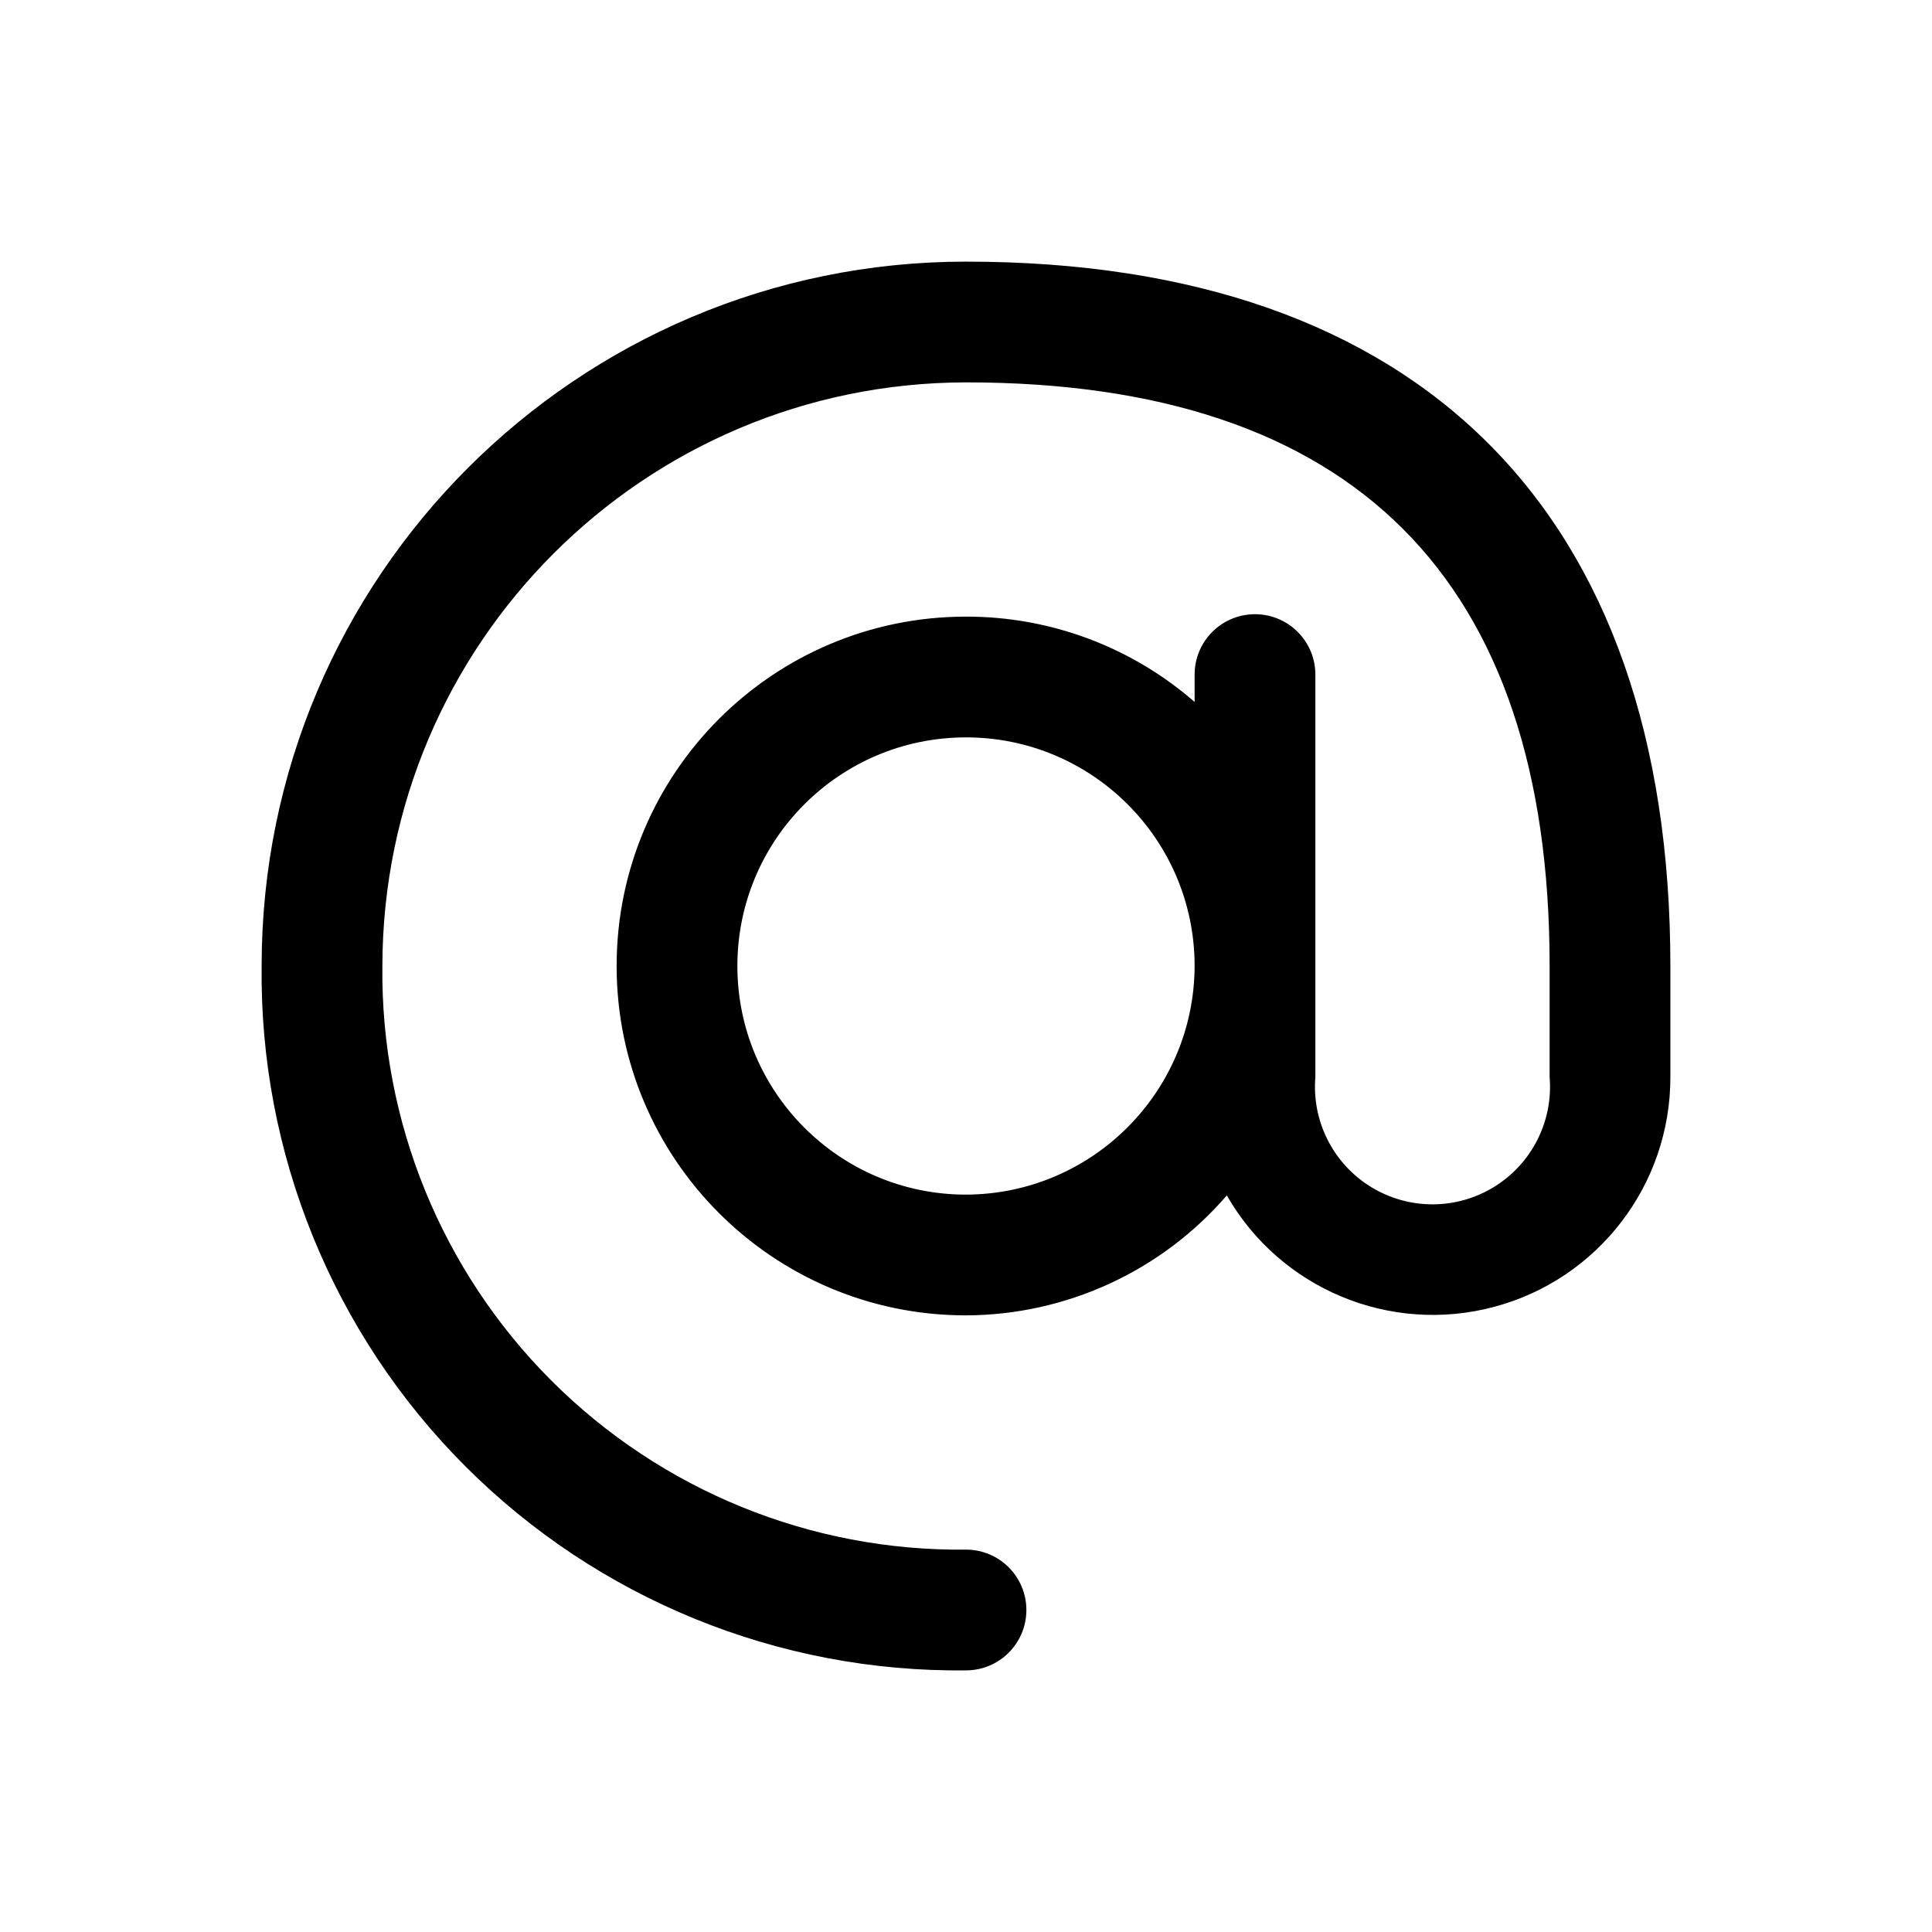
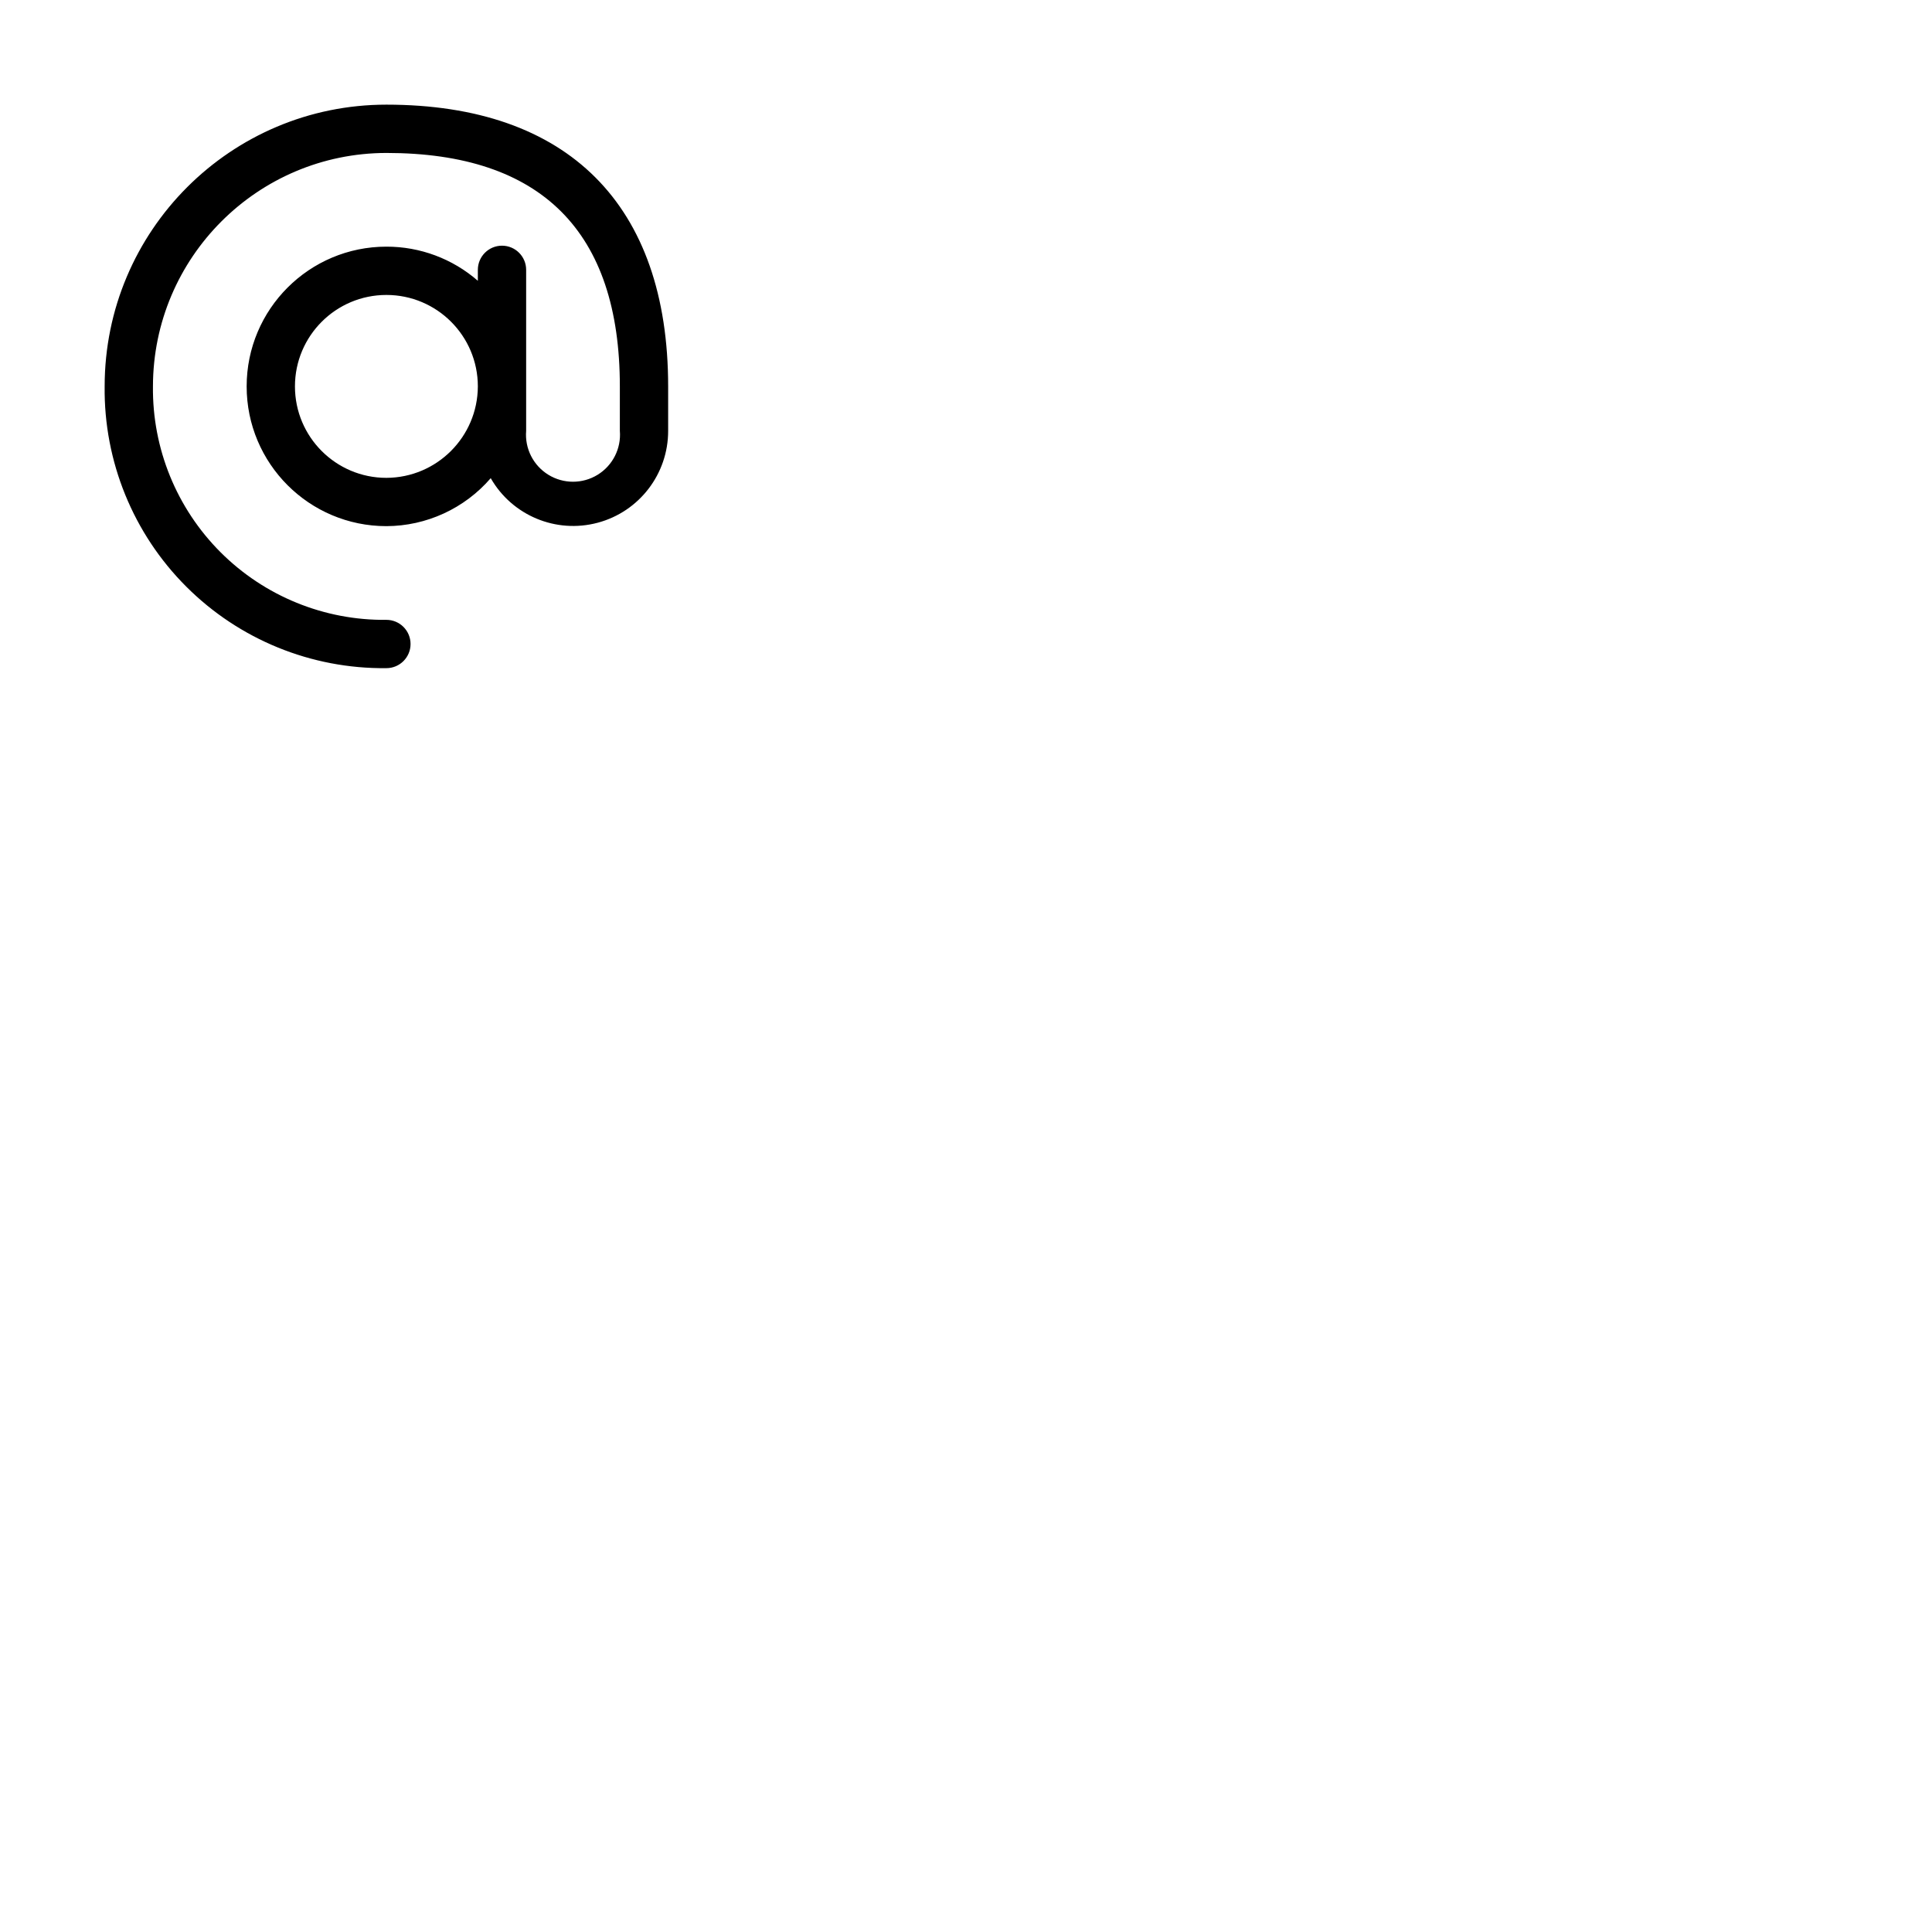
- <svg xmlns="http://www.w3.org/2000/svg" viewBox="0 0 24 24">
+ <svg xmlns="http://www.w3.org/2000/svg" viewBox="0 0 60 60">
  <g id="at">
    <path d="M12,3.25A8.75,8.75,0,0,0,3.25,12,8.65,8.65,0,0,0,12,20.75a.75.75,0,0,0,0-1.5A7.17,7.17,0,0,1,4.75,12,7.26,7.26,0,0,1,12,4.75c4.81,0,7.25,2.44,7.25,7.25v1.38a1.46,1.46,0,1,1-2.91,0v-5a.75.75,0,0,0-1.5,0v.34A4.31,4.31,0,0,0,12,7.66a4.34,4.34,0,0,0,0,8.68,4.3,4.3,0,0,0,3.24-1.49,2.95,2.95,0,0,0,5.51-1.47V12C20.75,6.36,17.64,3.25,12,3.25Zm0,11.59A2.84,2.84,0,1,1,14.84,12,2.85,2.85,0,0,1,12,14.84Z" />
  </g>
</svg>
